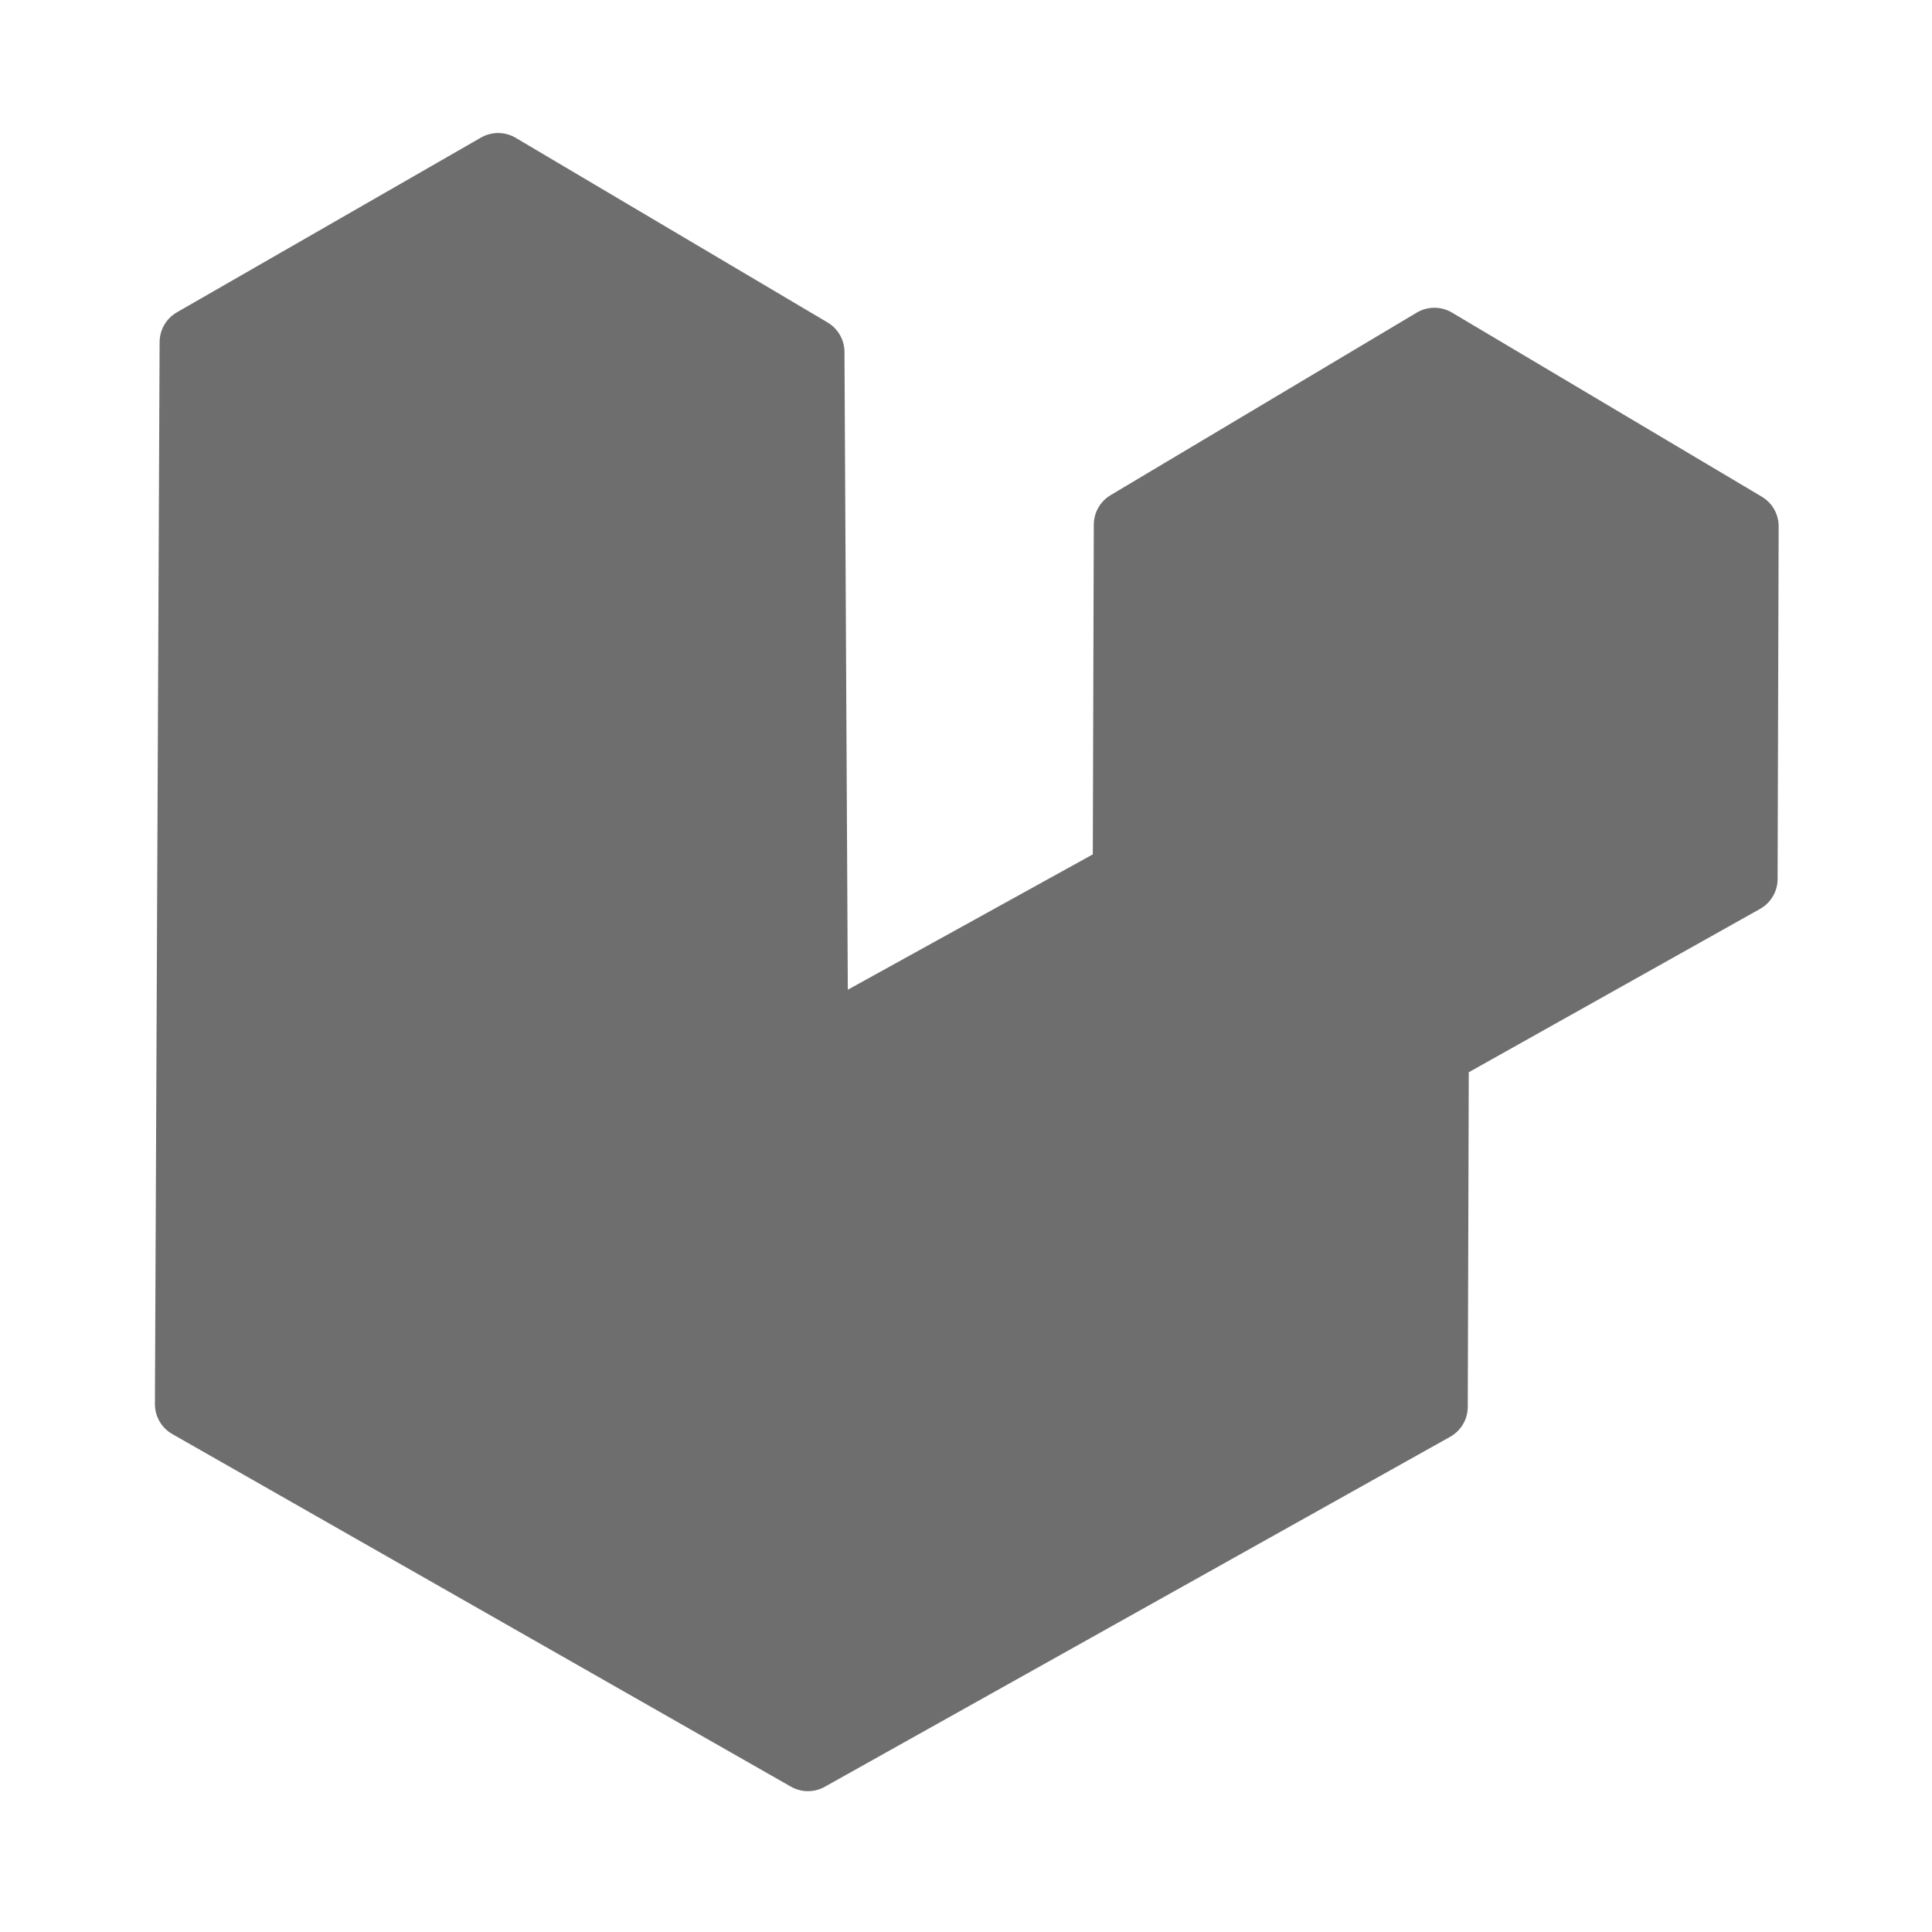
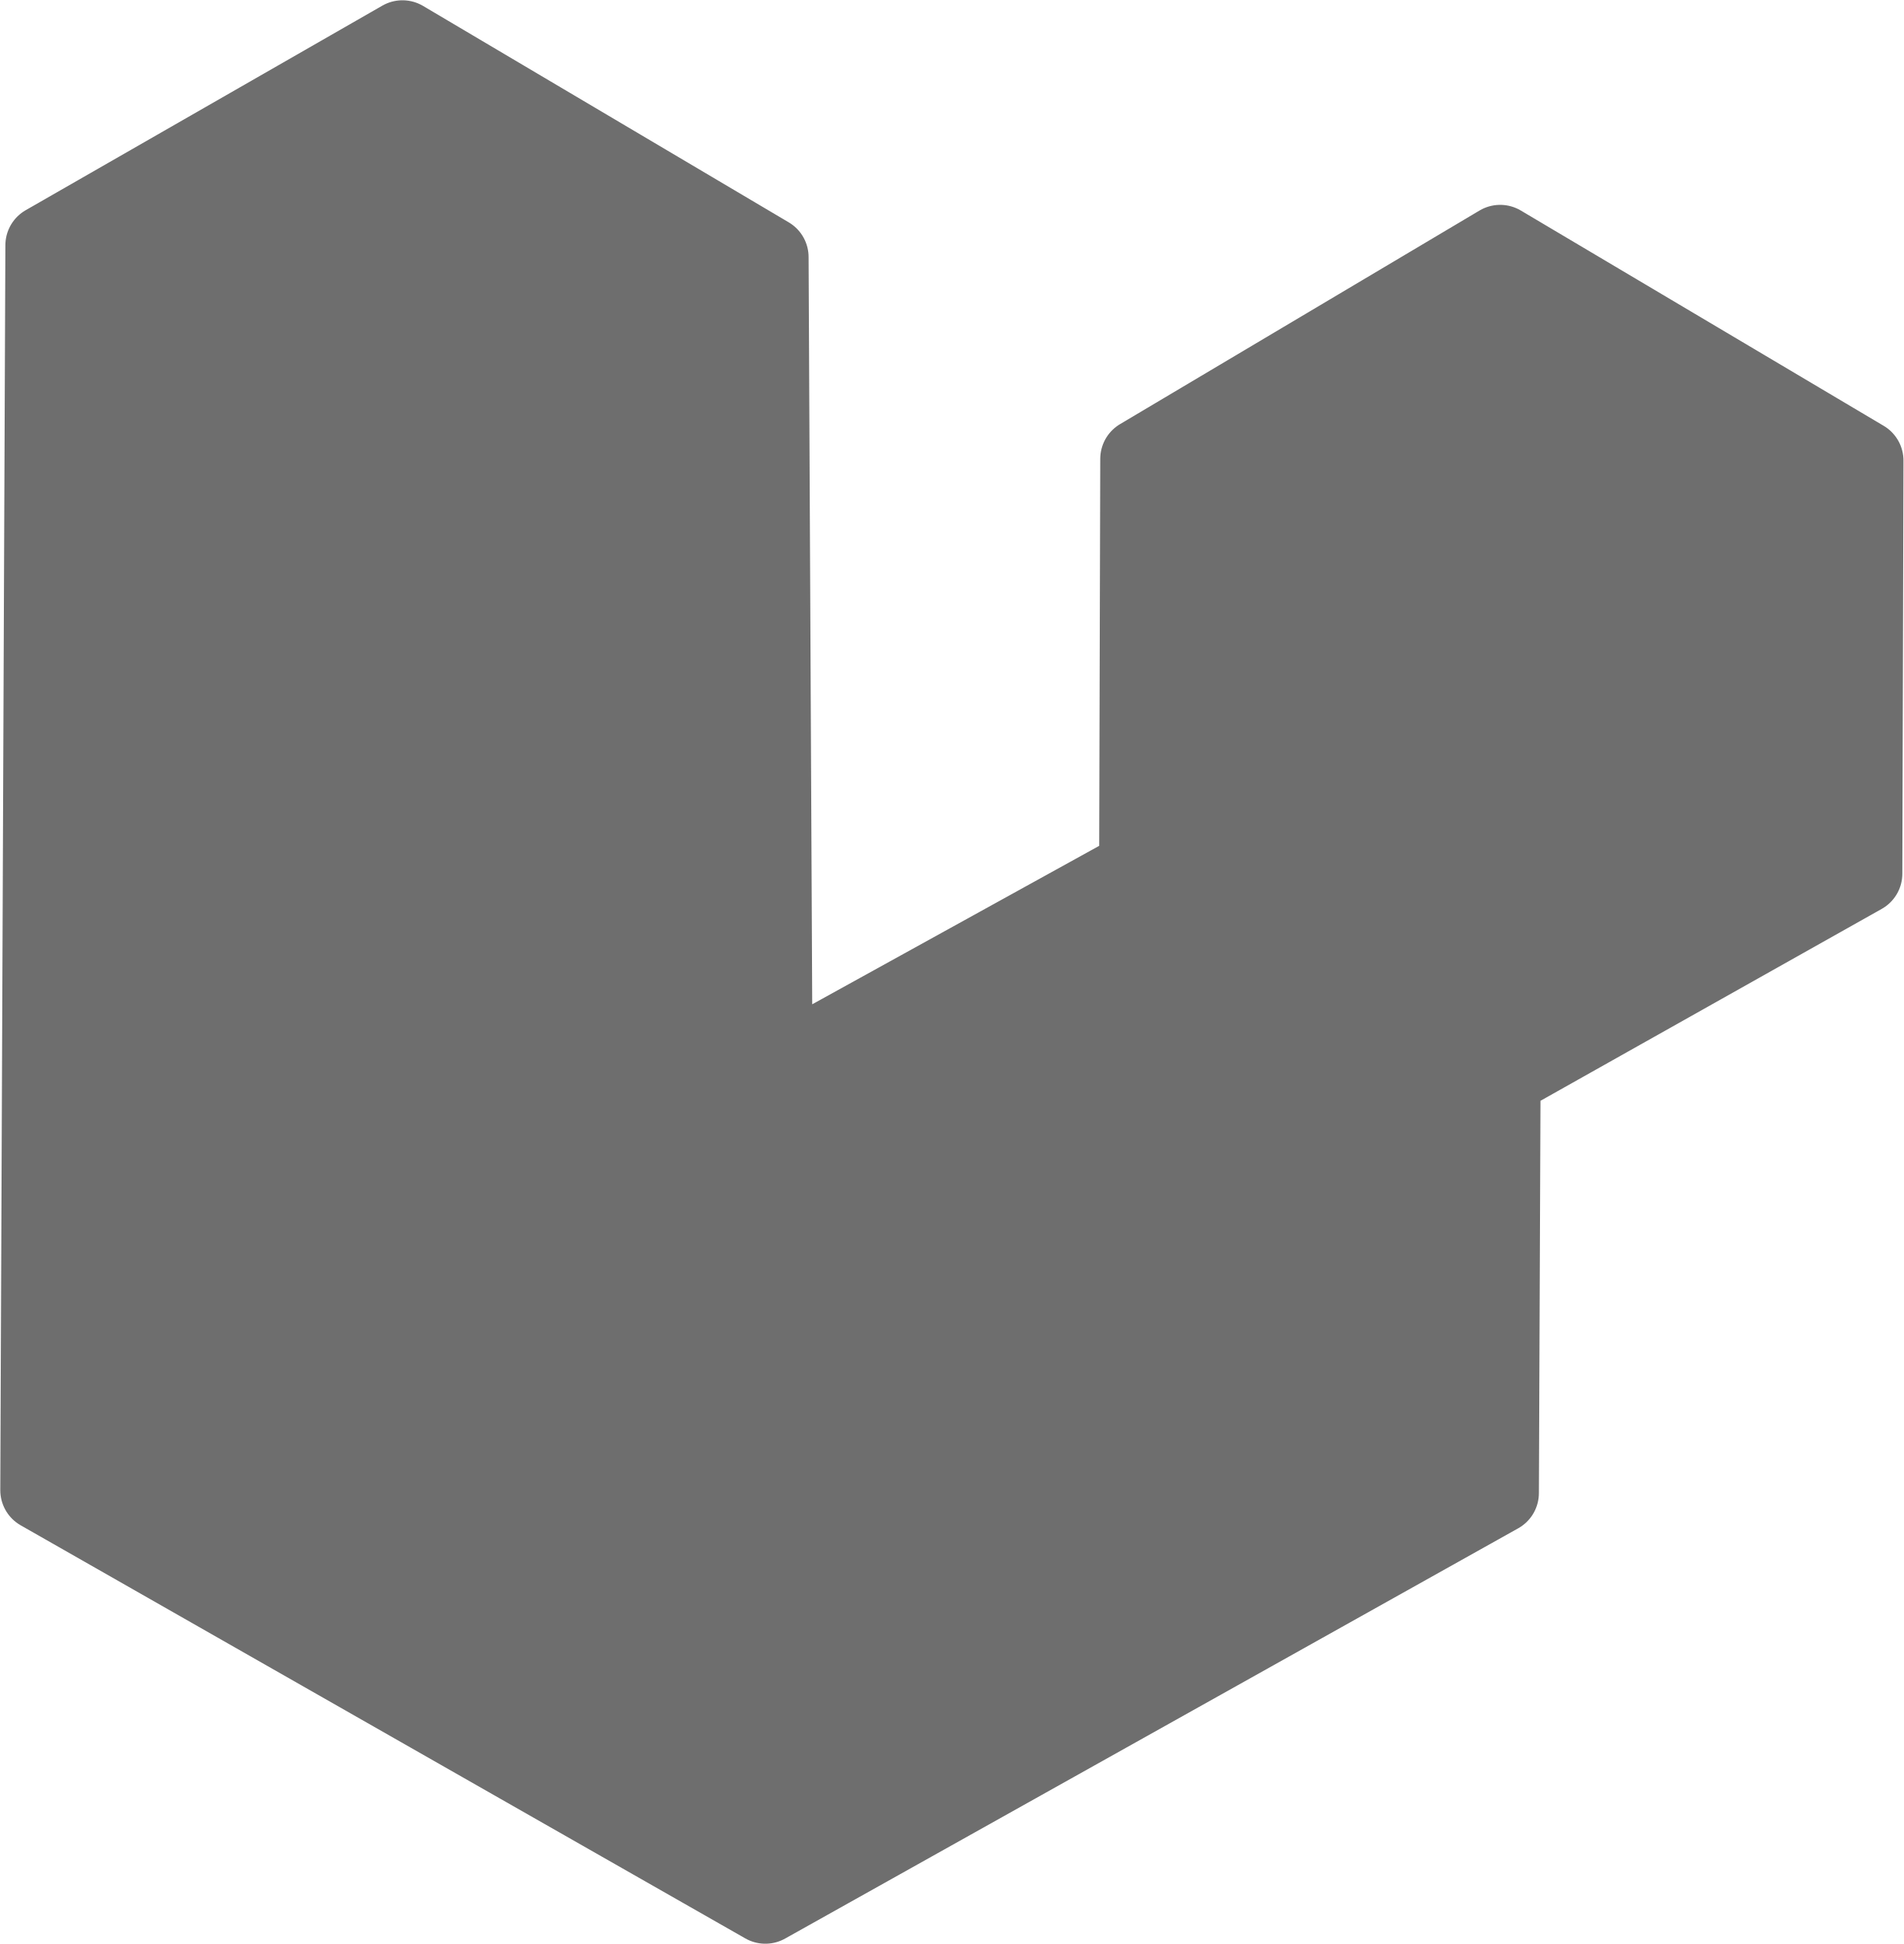
- <svg xmlns="http://www.w3.org/2000/svg" width="14" height="14" viewBox="0 0 3.704 3.704">
-   <path d="M.955.321L.372.656.363 2.692l1.186.676 1.199-.671.002-.68.592-.332.002-.676L2.75.656l-.587.35-.002.671-.601.332-.007-1.334z" fill="#6e6e6e" stroke="#6e6e6e" stroke-width=".132" stroke-linejoin="round" />
+ <svg xmlns="http://www.w3.org/2000/svg" width="12.728" height="13" viewBox="0 0 3.368 3.44" version="1.1" id="svg1758">
+   <defs id="defs1762" />
+   <path d="M 0.712,0.072 0.081,0.434 0.072,2.637 1.354,3.368 2.651,2.642 2.654,1.906 3.294,1.546 3.296,0.815 2.654,0.434 2.018,0.812 2.016,1.539 1.366,1.898 1.359,0.455 Z" fill="#6e6e6e" stroke="#6e6e6e" stroke-width="0.143" stroke-linejoin="round" id="path1756" />
</svg>
